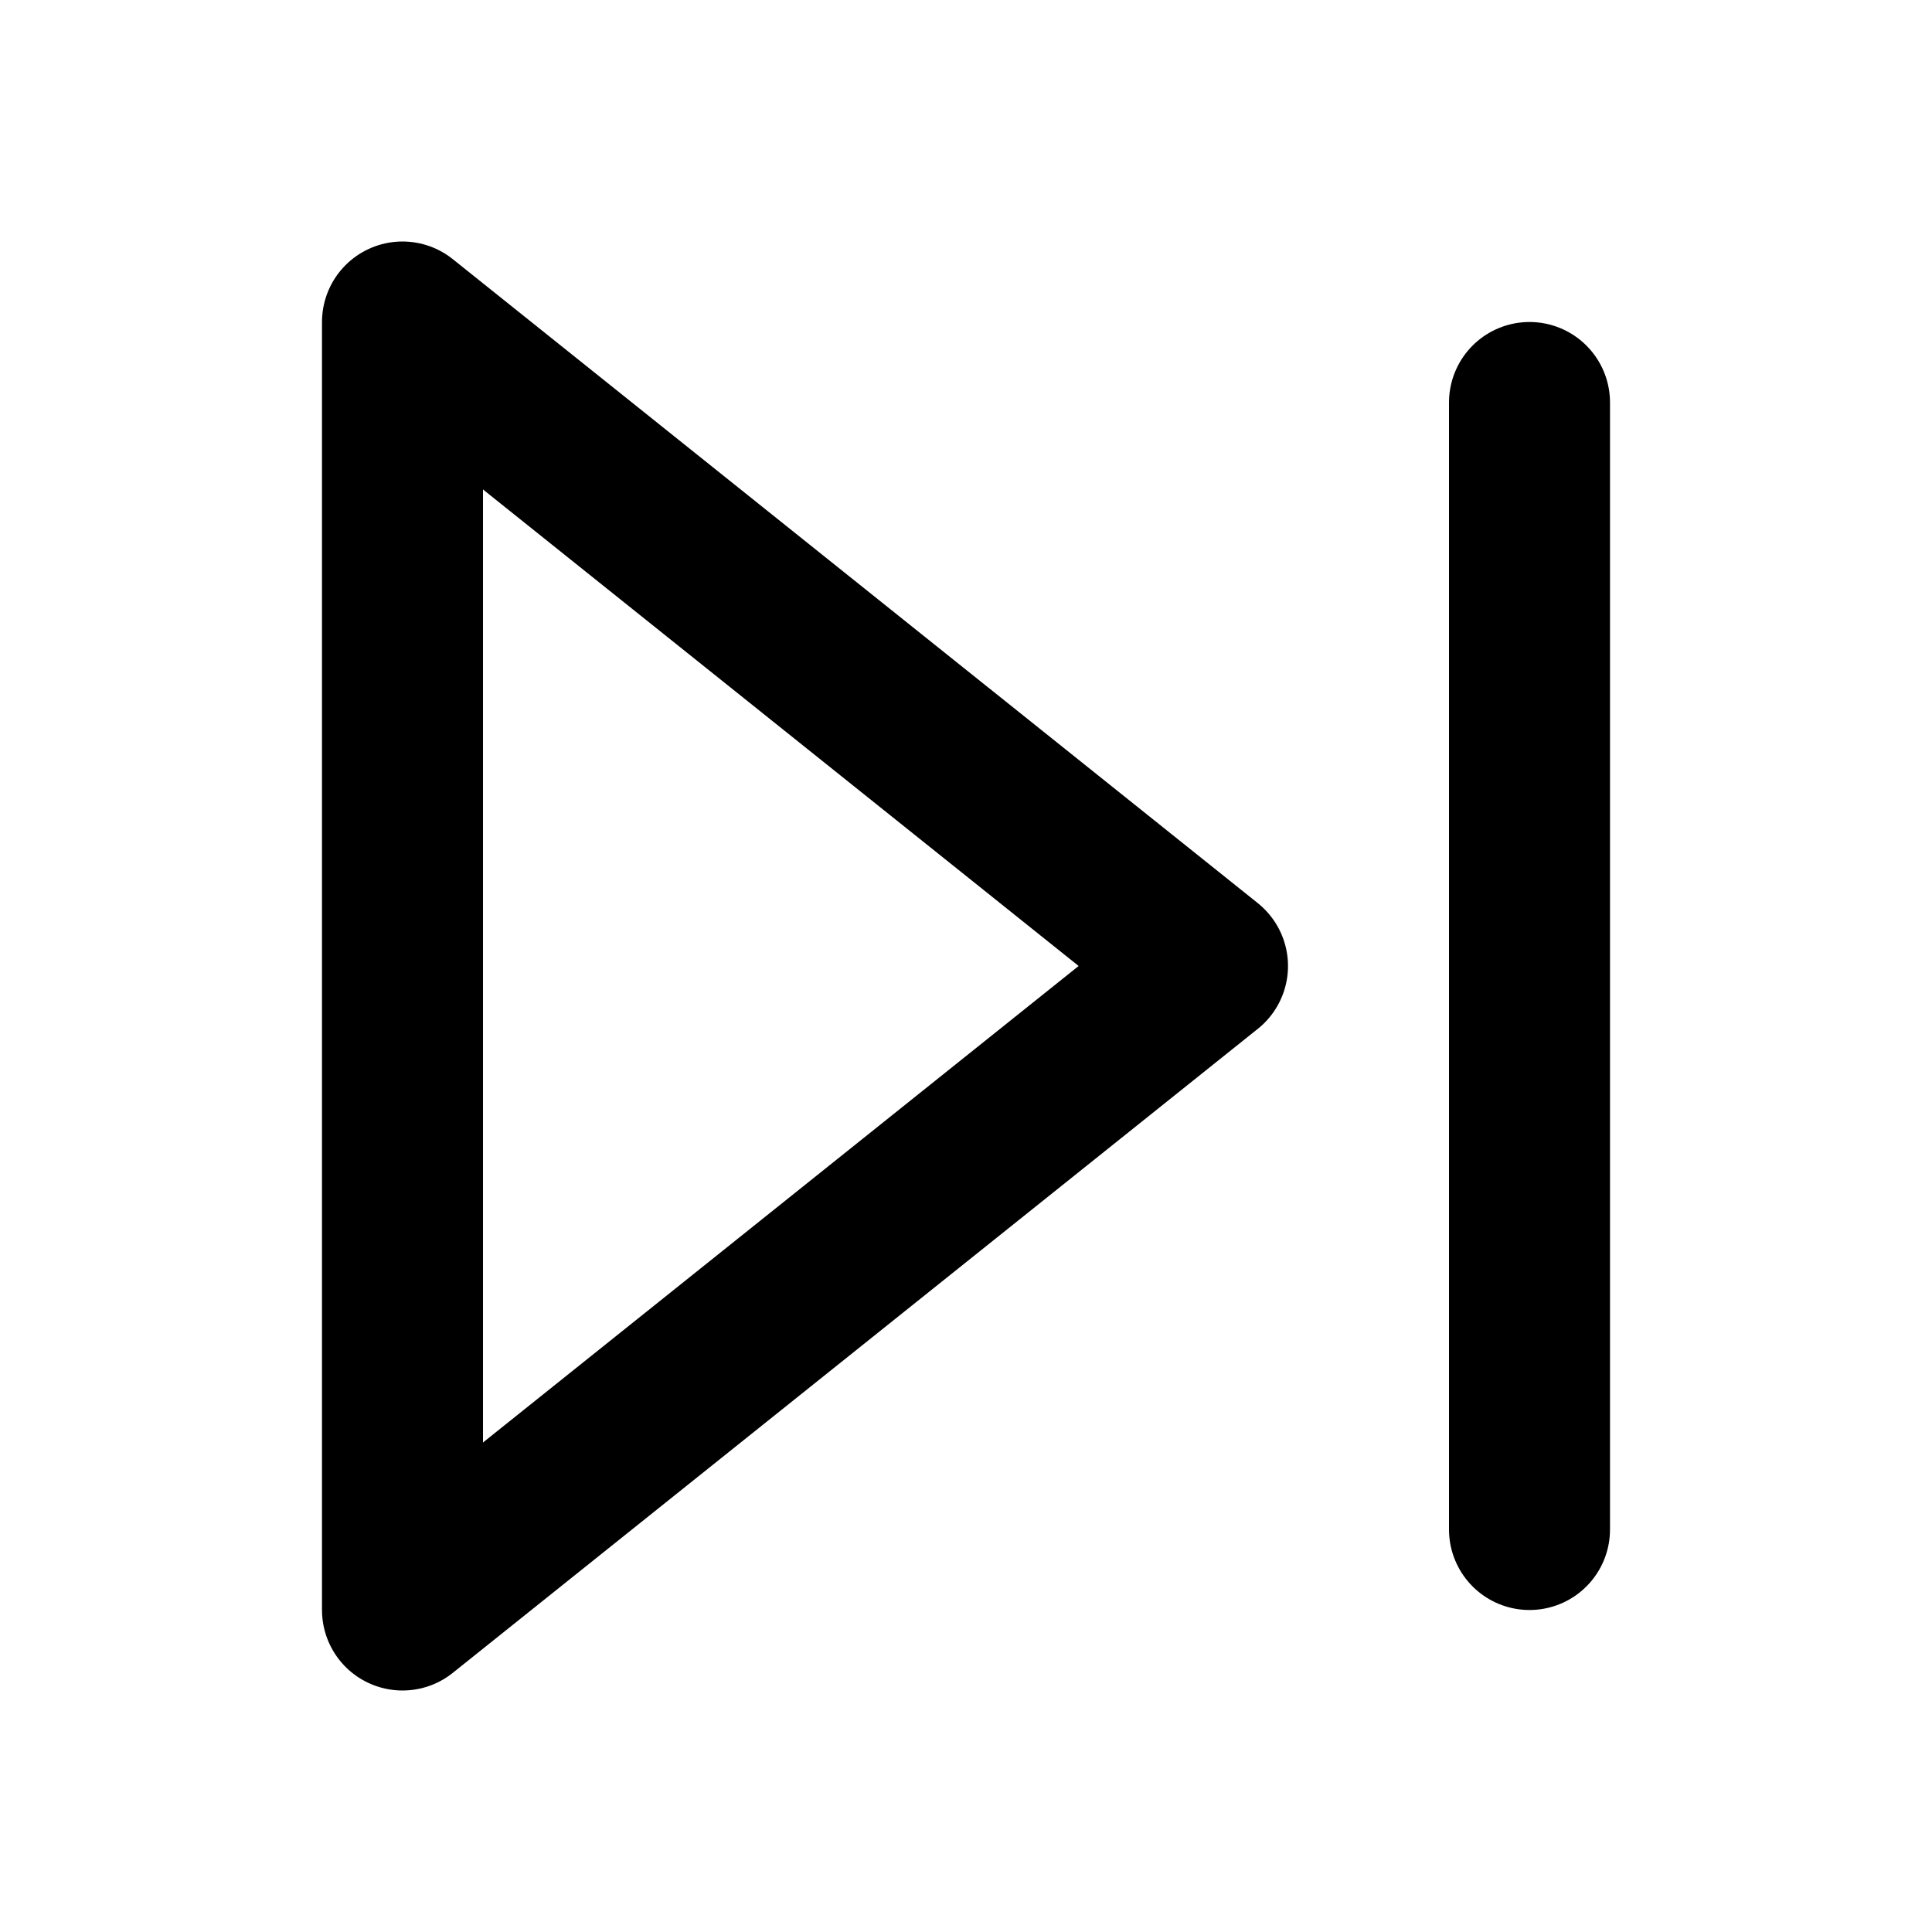
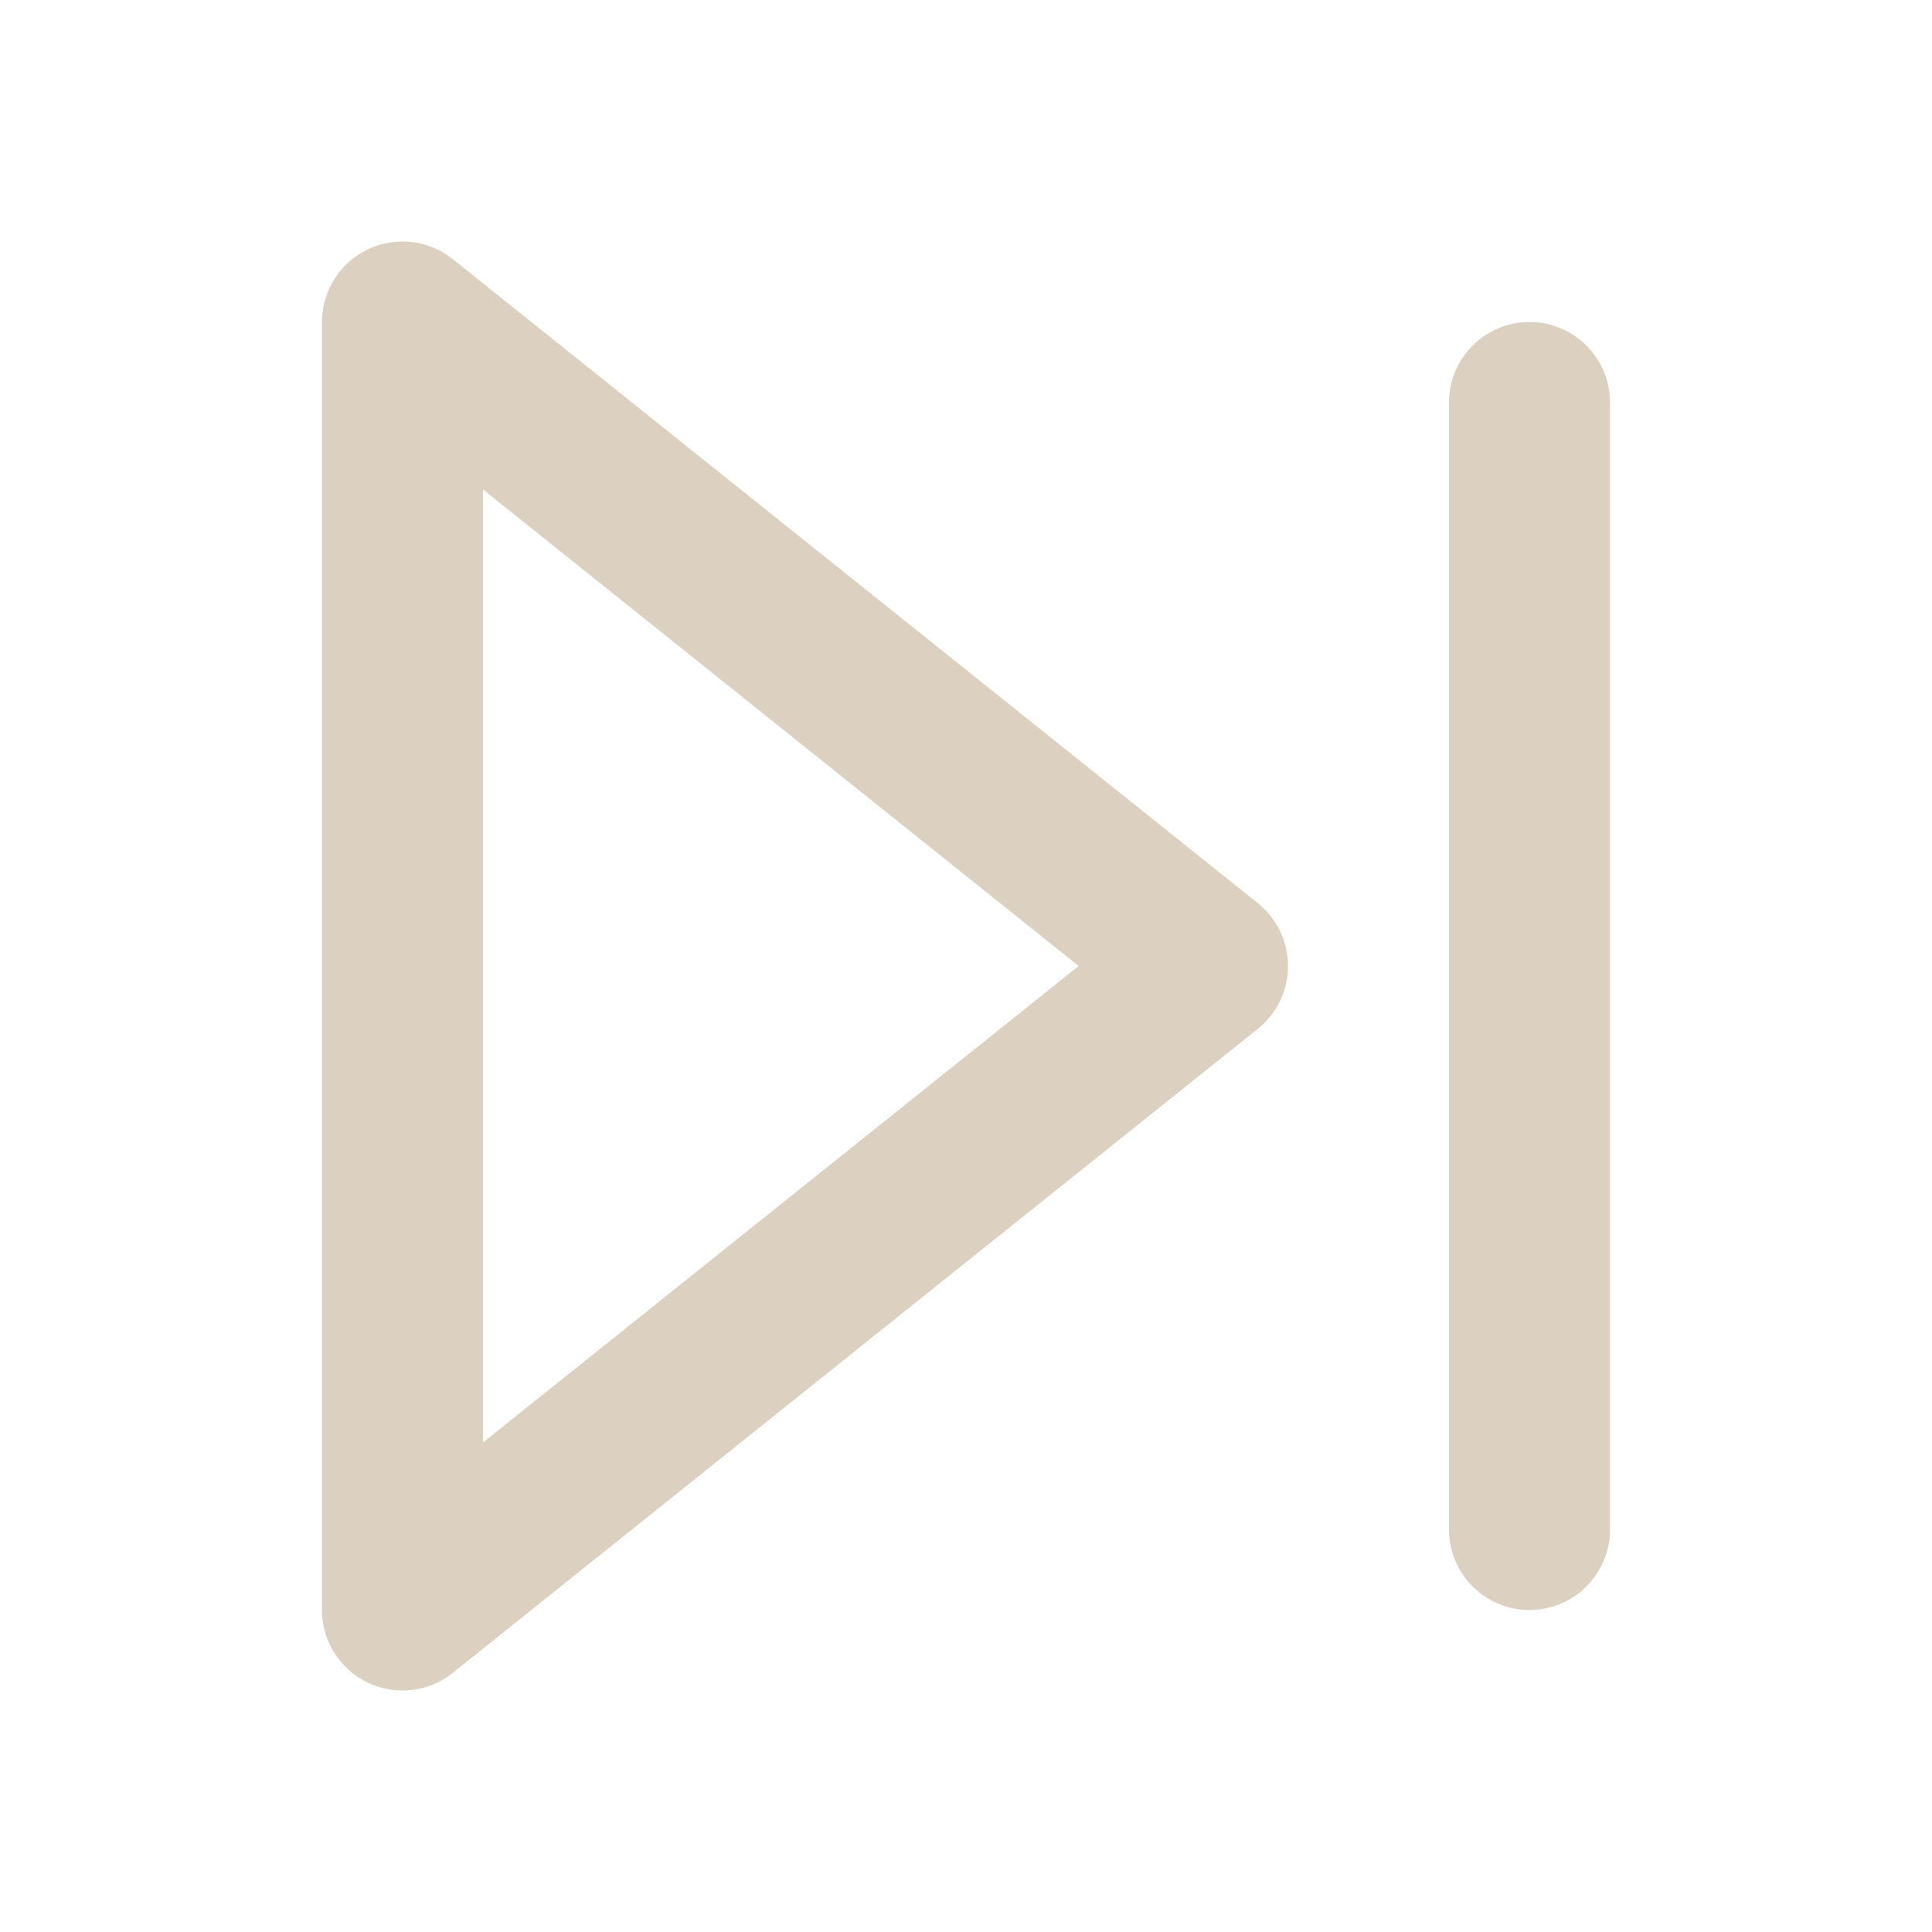
- <svg xmlns="http://www.w3.org/2000/svg" width="24" height="24" viewBox="0 0 24 24" fill="none" stroke="currentColor" stroke-width="2" stroke-linecap="round" stroke-linejoin="round" class="feather feather-skip-forward">
+ <svg xmlns="http://www.w3.org/2000/svg" width="24" height="24" viewBox="0 0 24 24" fill="none" stroke="#DCD0C0" stroke-width="2" stroke-linecap="round" stroke-linejoin="round">
  <polygon points="5 4 15 12 5 20 5 4" />
  <line x1="19" y1="5" x2="19" y2="19" />
</svg>
